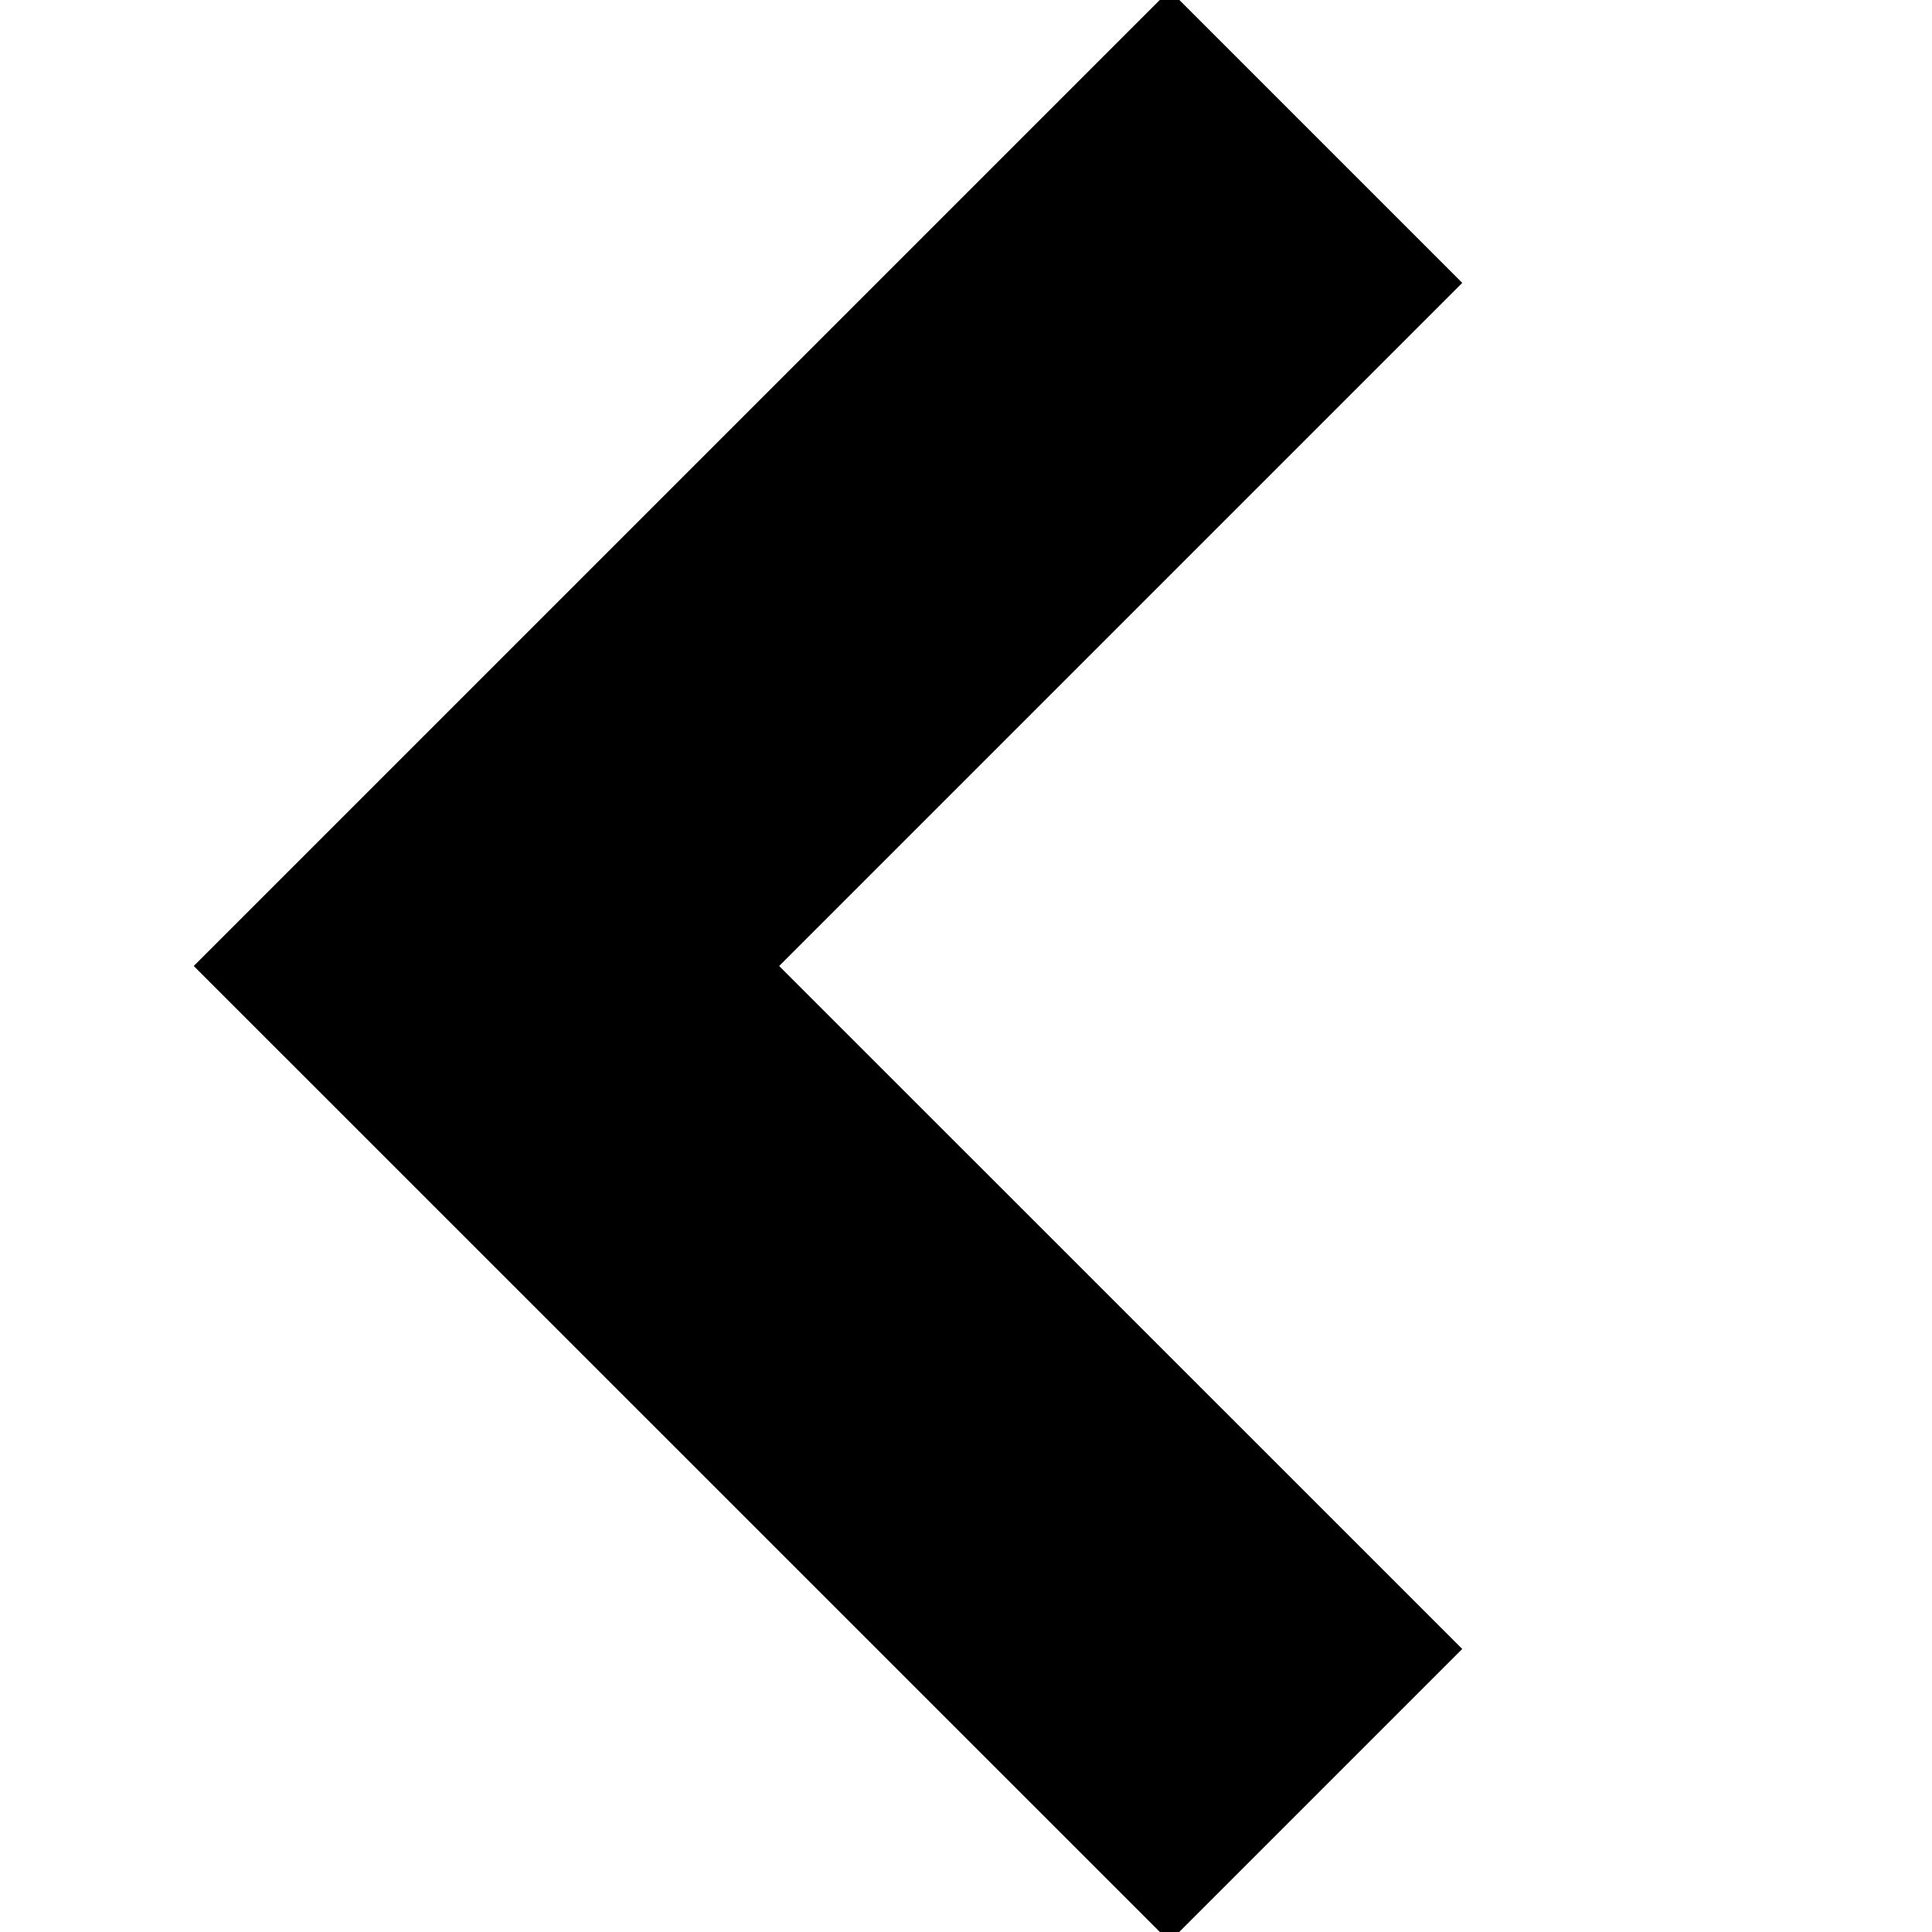
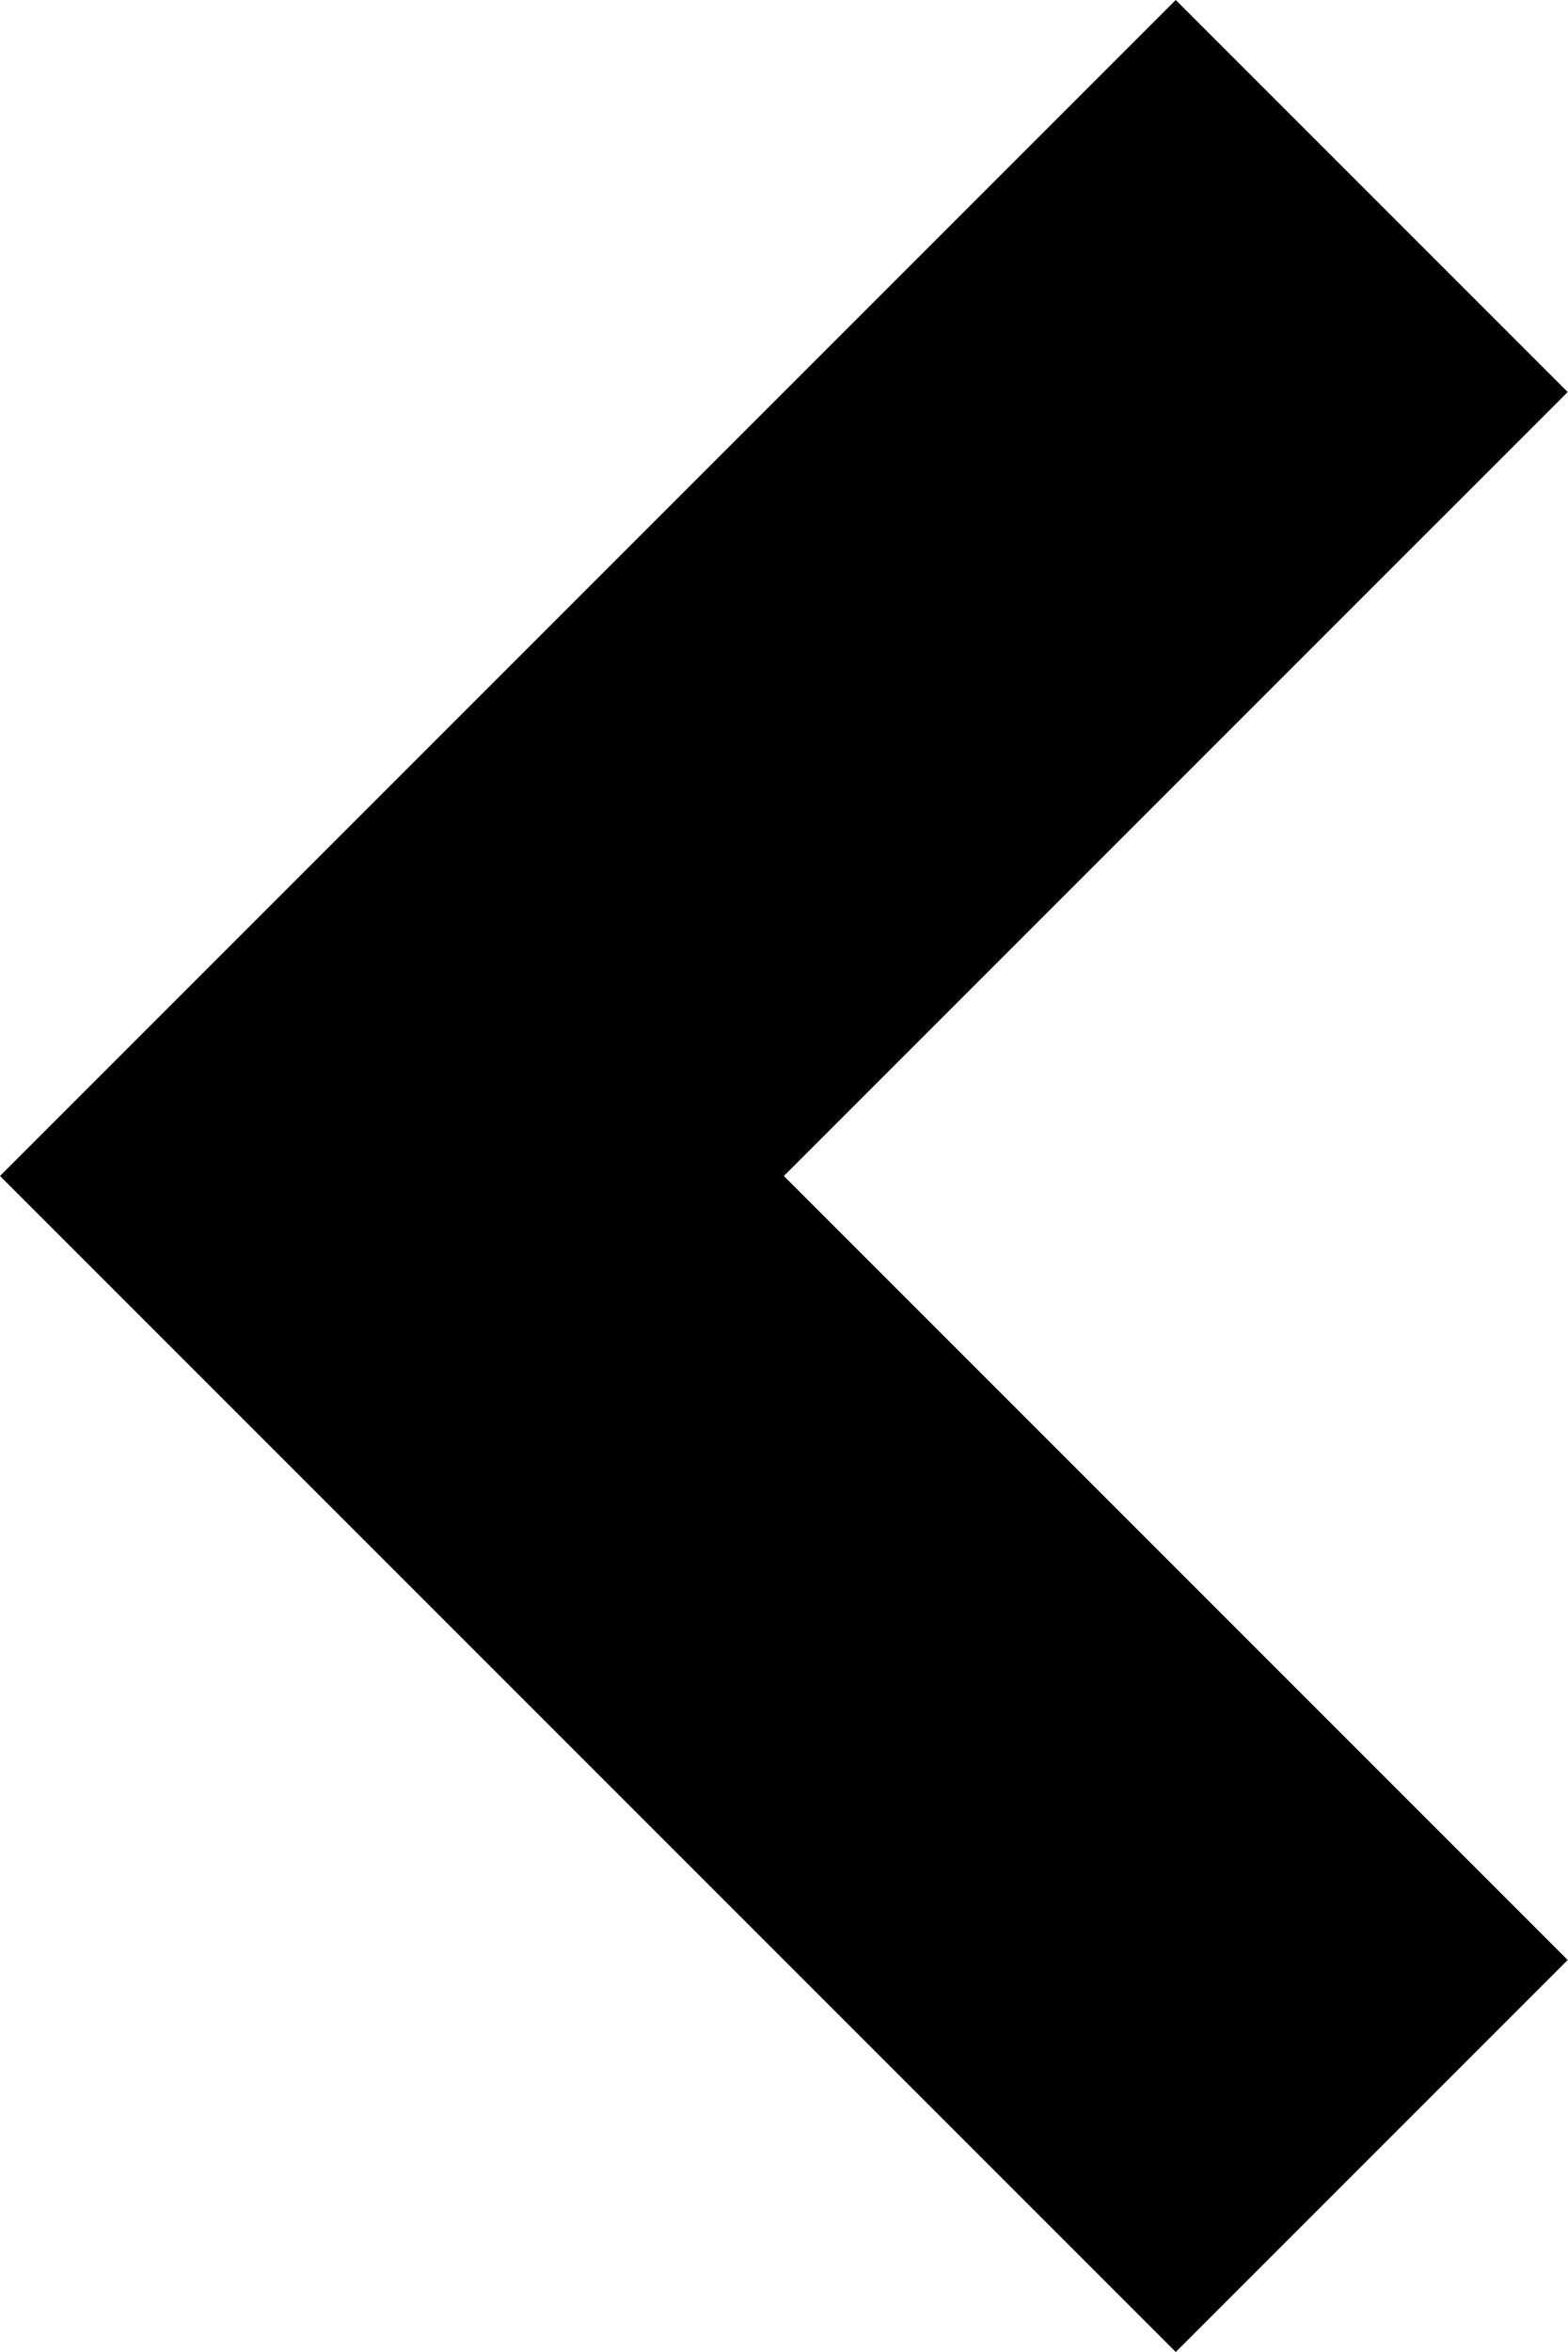
- <svg xmlns="http://www.w3.org/2000/svg" version="1.1" id="Layer_1" x="0px" y="0px" width="14px" height="14px" viewBox="0 0 14 14" style="enable-background:new 0 0 14 14;" xml:space="preserve">
-   <polygon points="10.596,11.949 5.646,7 10.596,2.05 8.475,-0.071 1.404,7 8.475,14.07 " />
+ <svg xmlns="http://www.w3.org/2000/svg" version="1.1" id="Layer_1" x="0px" y="0px" width="8px" height="12px" viewBox="0 0 8 12" style="enable-background:new 0 0 8 12;" xml:space="preserve">
+   <polygon points="8,2 6,0 0,6 6,12 8,10 4,6 " />
+   <g>
+ </g>
+   <g>
+ </g>
+   <g>
+ </g>
+   <g>
+ </g>
+   <g>
+ </g>
+   <g>
+ </g>
+   <g>
+ </g>
+   <g>
+ </g>
+   <g>
+ </g>
+   <g>
+ </g>
+   <g>
+ </g>
+   <g>
+ </g>
+   <g>
+ </g>
+   <g>
+ </g>
+   <g>
+ </g>
</svg>
